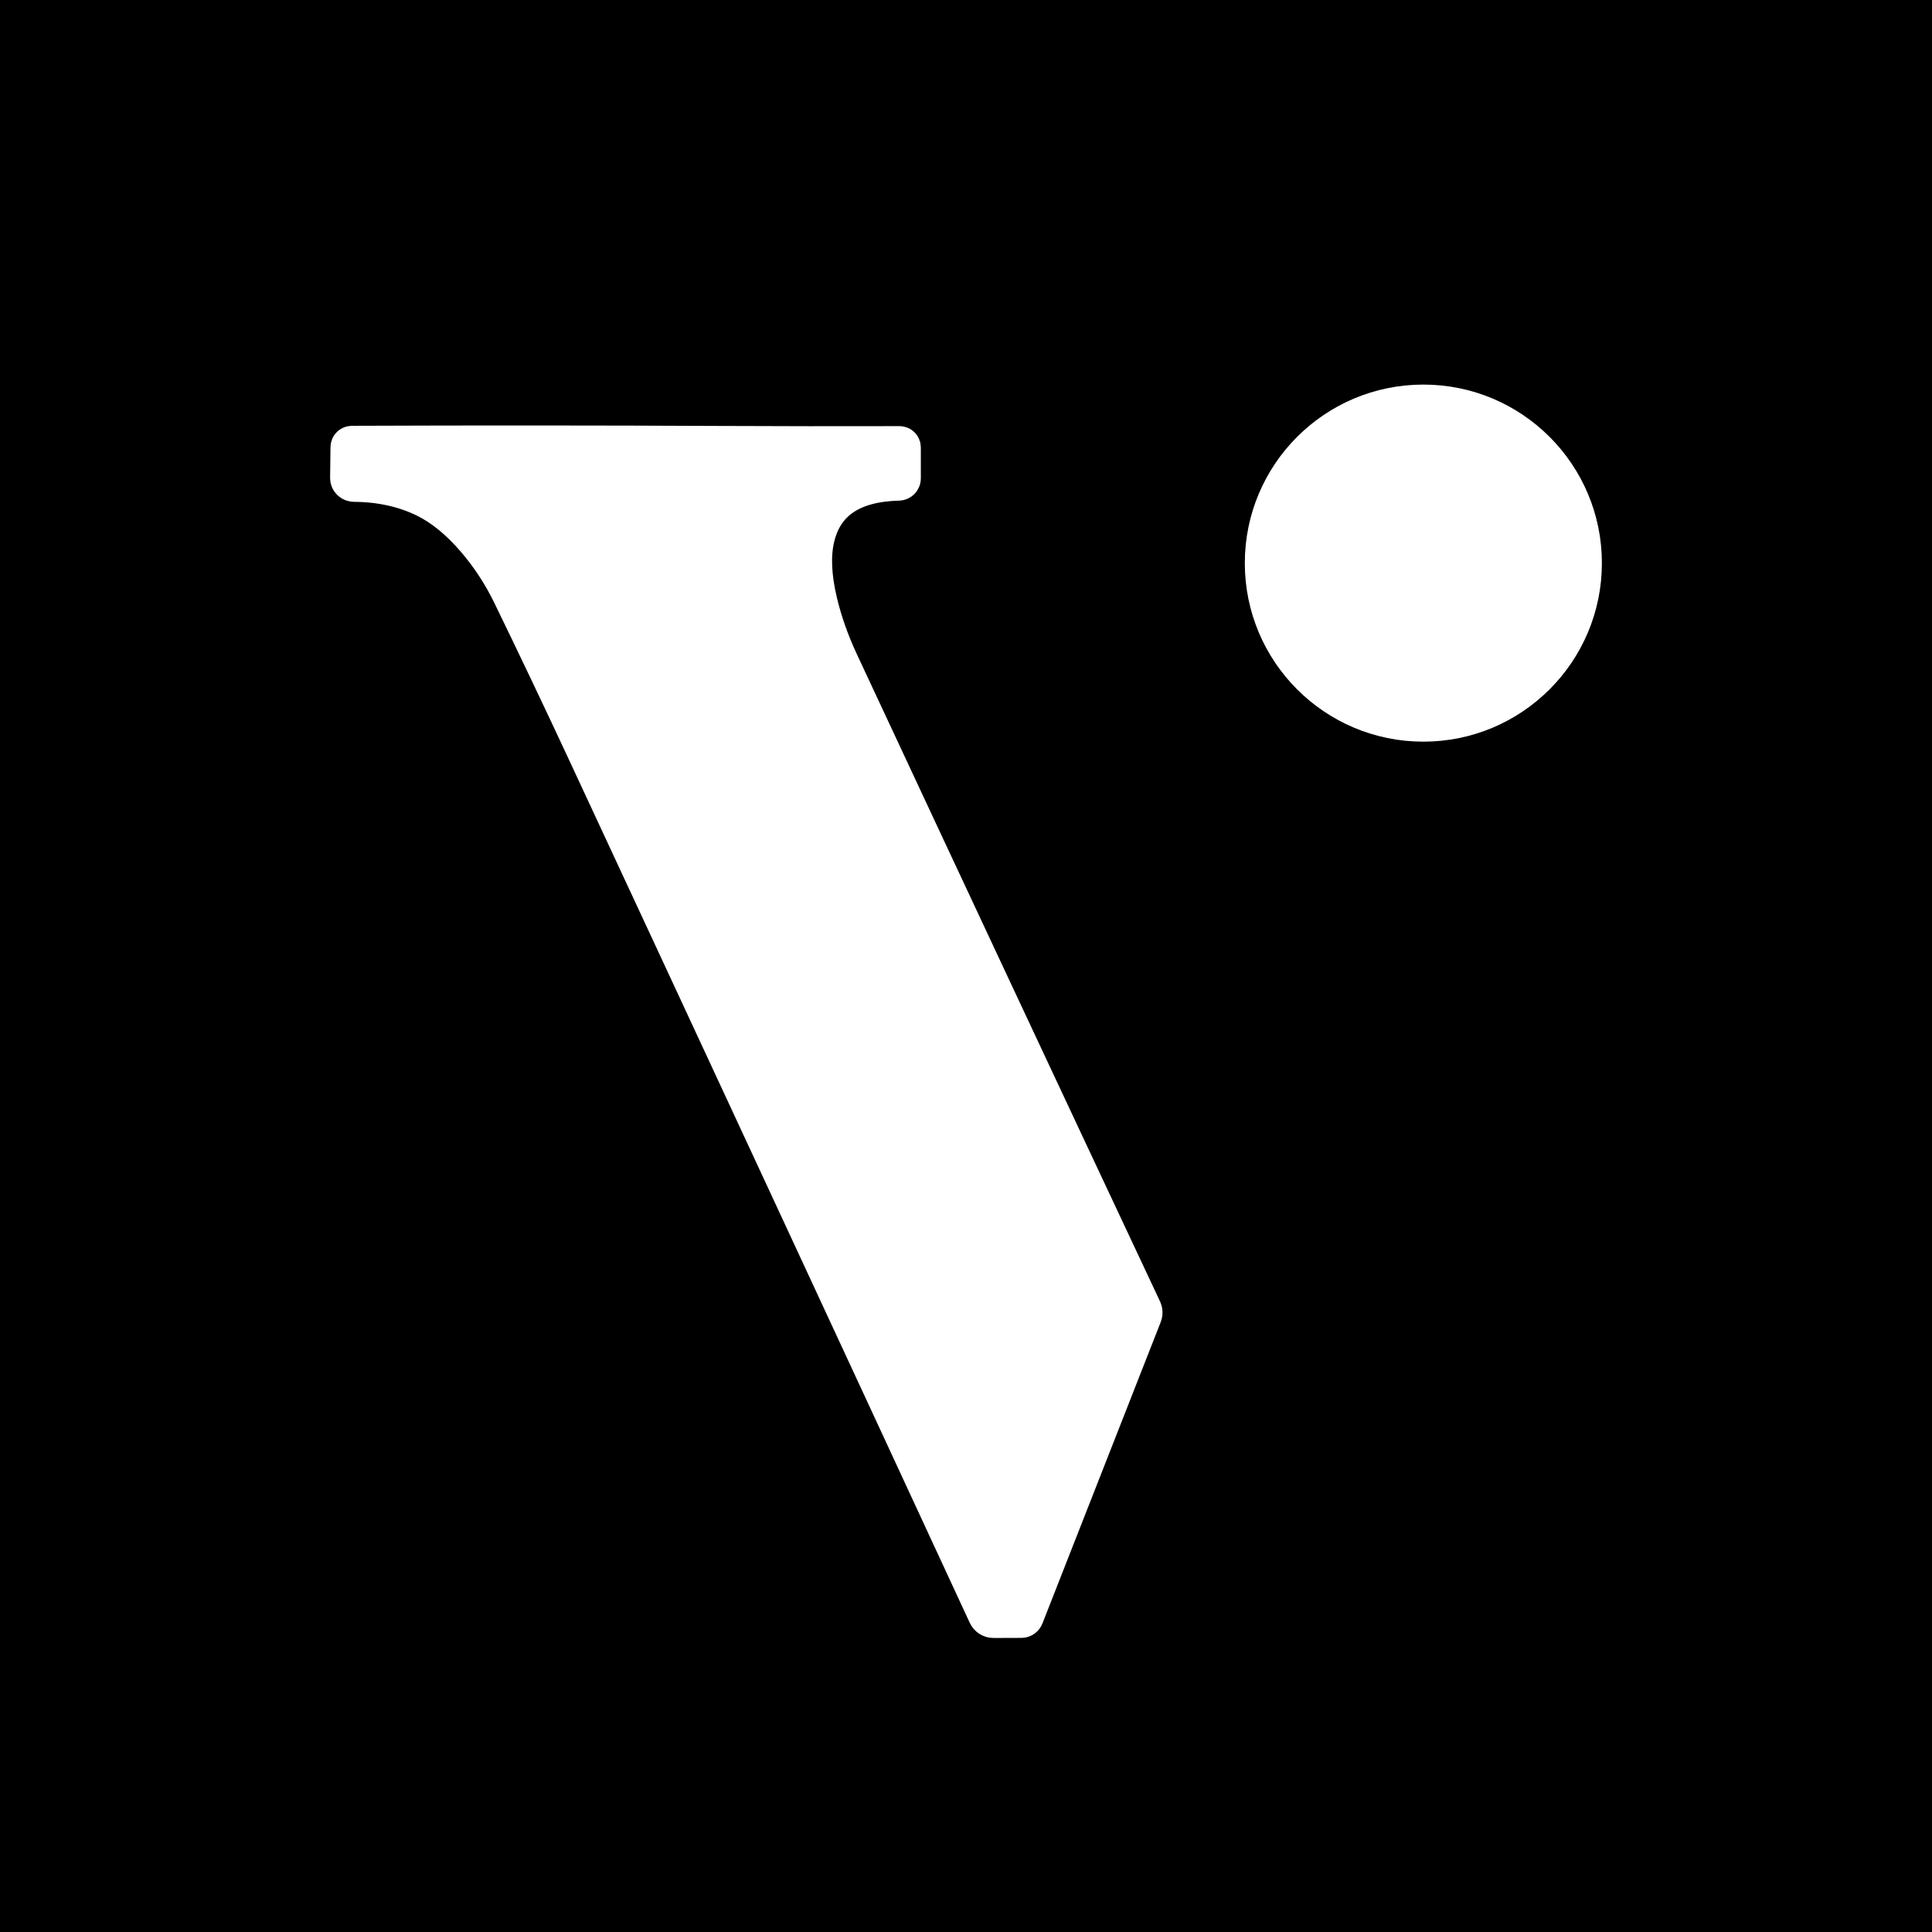
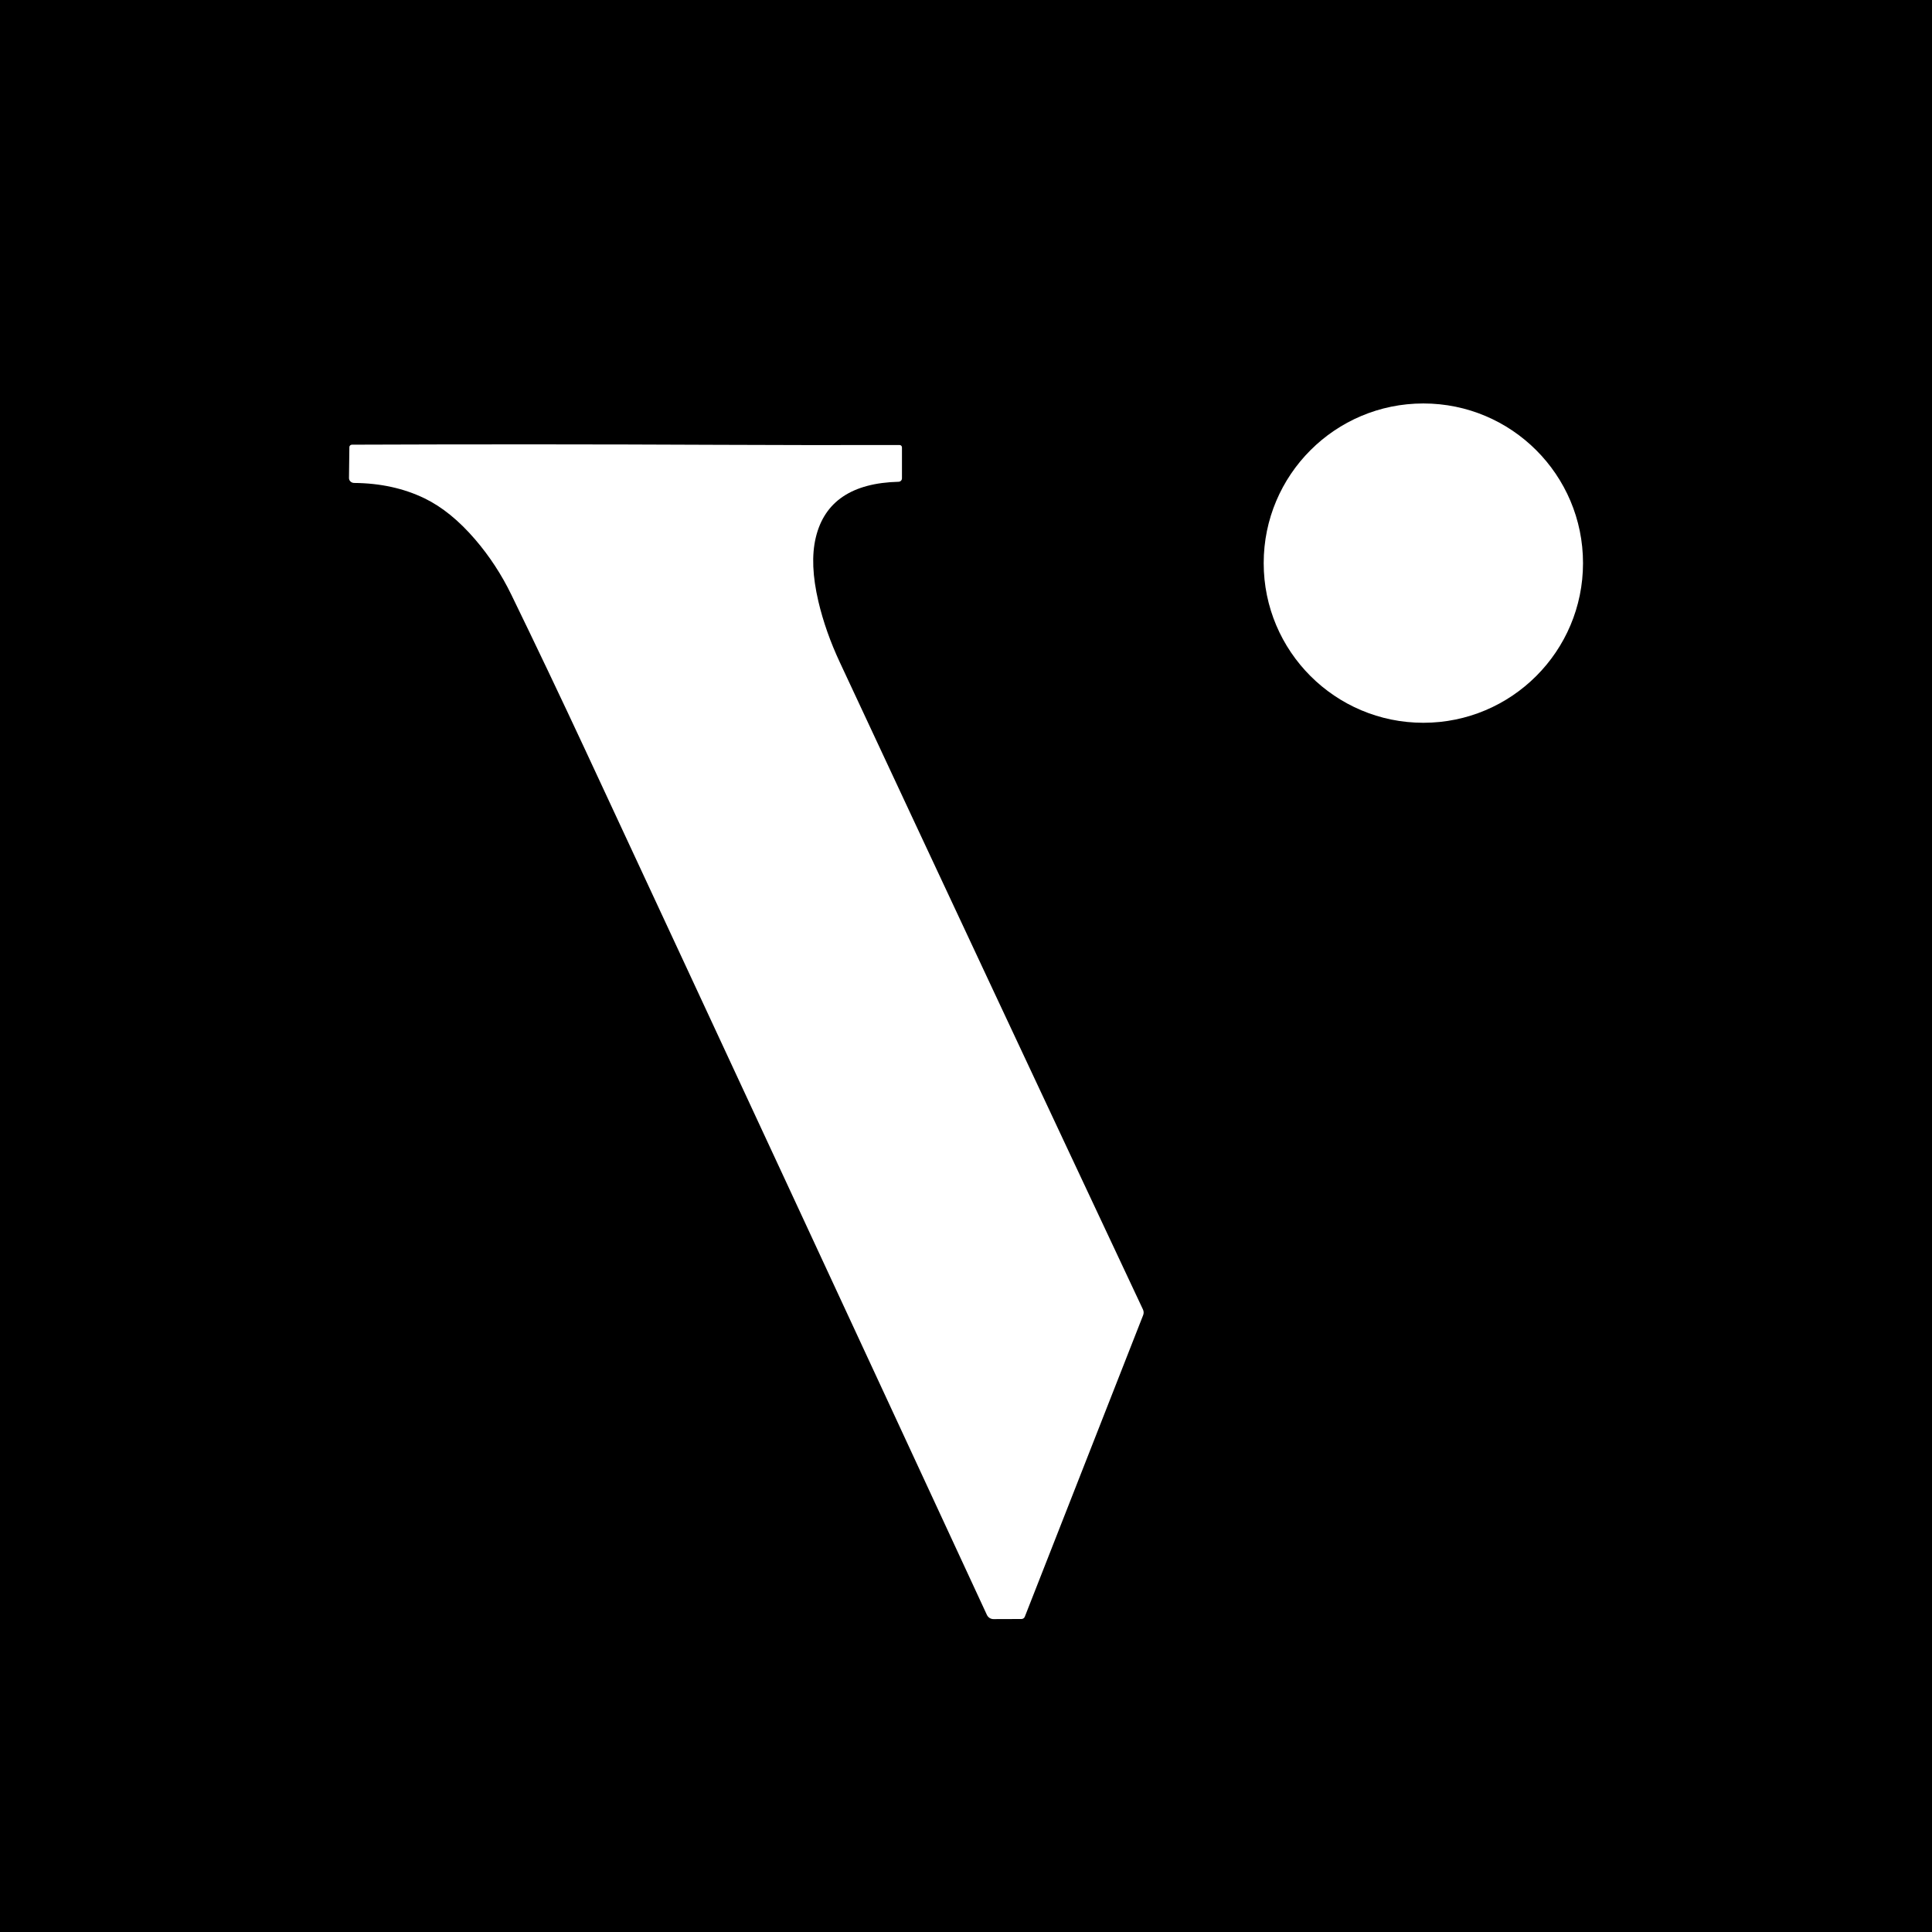
<svg xmlns="http://www.w3.org/2000/svg" width="100%" height="100%" viewBox="0 0 256 256" version="1.1" xml:space="preserve" style="fill-rule:evenodd;clip-rule:evenodd;stroke-linejoin:round;stroke-miterlimit:2;">
  <g id="background">
    <rect x="0" y="0" width="256" height="256" />
  </g>
  <g transform="matrix(0.629266,0,0,0.629266,55.9585,48.4261)">
    <g transform="matrix(1,0,0,1,-113.5,-79)">
-       <circle cx="324.29" cy="120.62" r="33.62" style="fill:white;stroke:white;stroke-width:7.95px;" />
+       <circle cx="324.29" cy="120.62" r="33.62" style="fill:white;" />
    </g>
    <g transform="matrix(1,0,0,1,-113.5,-79)">
-       <path d="M176.06,95.71C188.707,95.77 201.353,95.783 214,95.75C214.274,95.75 214.5,95.976 214.5,96.25L214.5,102.77C214.5,103.158 214.187,103.479 213.8,103.49C203.973,103.737 198.157,107.657 196.35,115.25C195.477,118.917 195.66,123.393 196.9,128.68C197.9,132.933 199.413,137.227 201.44,141.56C222.673,187.047 243.947,232.463 265.26,277.81C265.426,278.181 265.437,278.6 265.29,278.97L240.37,342.47C240.255,342.759 239.986,342.953 239.69,342.96L233.77,342.98C233.18,342.985 232.635,342.632 232.38,342.08C204.093,281.007 175.873,220.237 147.72,159.77C142.653,148.897 137.497,138.067 132.25,127.28C130.19,123.04 127.653,119.163 124.64,115.65C121.22,111.663 117.67,108.777 113.99,106.99C109.597,104.863 104.647,103.78 99.14,103.74C98.542,103.734 98.055,103.269 98.06,102.71L98.14,96.19C98.14,95.914 98.382,95.685 98.68,95.68C124.473,95.58 150.267,95.59 176.06,95.71Z" style="fill:white;fill-rule:nonzero;stroke:white;stroke-width:7.95px;" />
+       <path d="M176.06,95.71C188.707,95.77 201.353,95.783 214,95.75C214.274,95.75 214.5,95.976 214.5,96.25L214.5,102.77C214.5,103.158 214.187,103.479 213.8,103.49C203.973,103.737 198.157,107.657 196.35,115.25C195.477,118.917 195.66,123.393 196.9,128.68C197.9,132.933 199.413,137.227 201.44,141.56C222.673,187.047 243.947,232.463 265.26,277.81C265.426,278.181 265.437,278.6 265.29,278.97L240.37,342.47C240.255,342.759 239.986,342.953 239.69,342.96L233.77,342.98C233.18,342.985 232.635,342.632 232.38,342.08C204.093,281.007 175.873,220.237 147.72,159.77C142.653,148.897 137.497,138.067 132.25,127.28C130.19,123.04 127.653,119.163 124.64,115.65C121.22,111.663 117.67,108.777 113.99,106.99C109.597,104.863 104.647,103.78 99.14,103.74C98.542,103.734 98.055,103.269 98.06,102.71L98.14,96.19C98.14,95.914 98.382,95.685 98.68,95.68C124.473,95.58 150.267,95.59 176.06,95.71Z" style="fill:white;fill-rule:nonzero;" />
    </g>
  </g>
+   <style>
+         @media (prefers-color-scheme: light) { :root { filter: none; } }
+         @media (prefers-color-scheme: dark) { :root { filter: invert(100%); } }
+     </style>
</svg>
